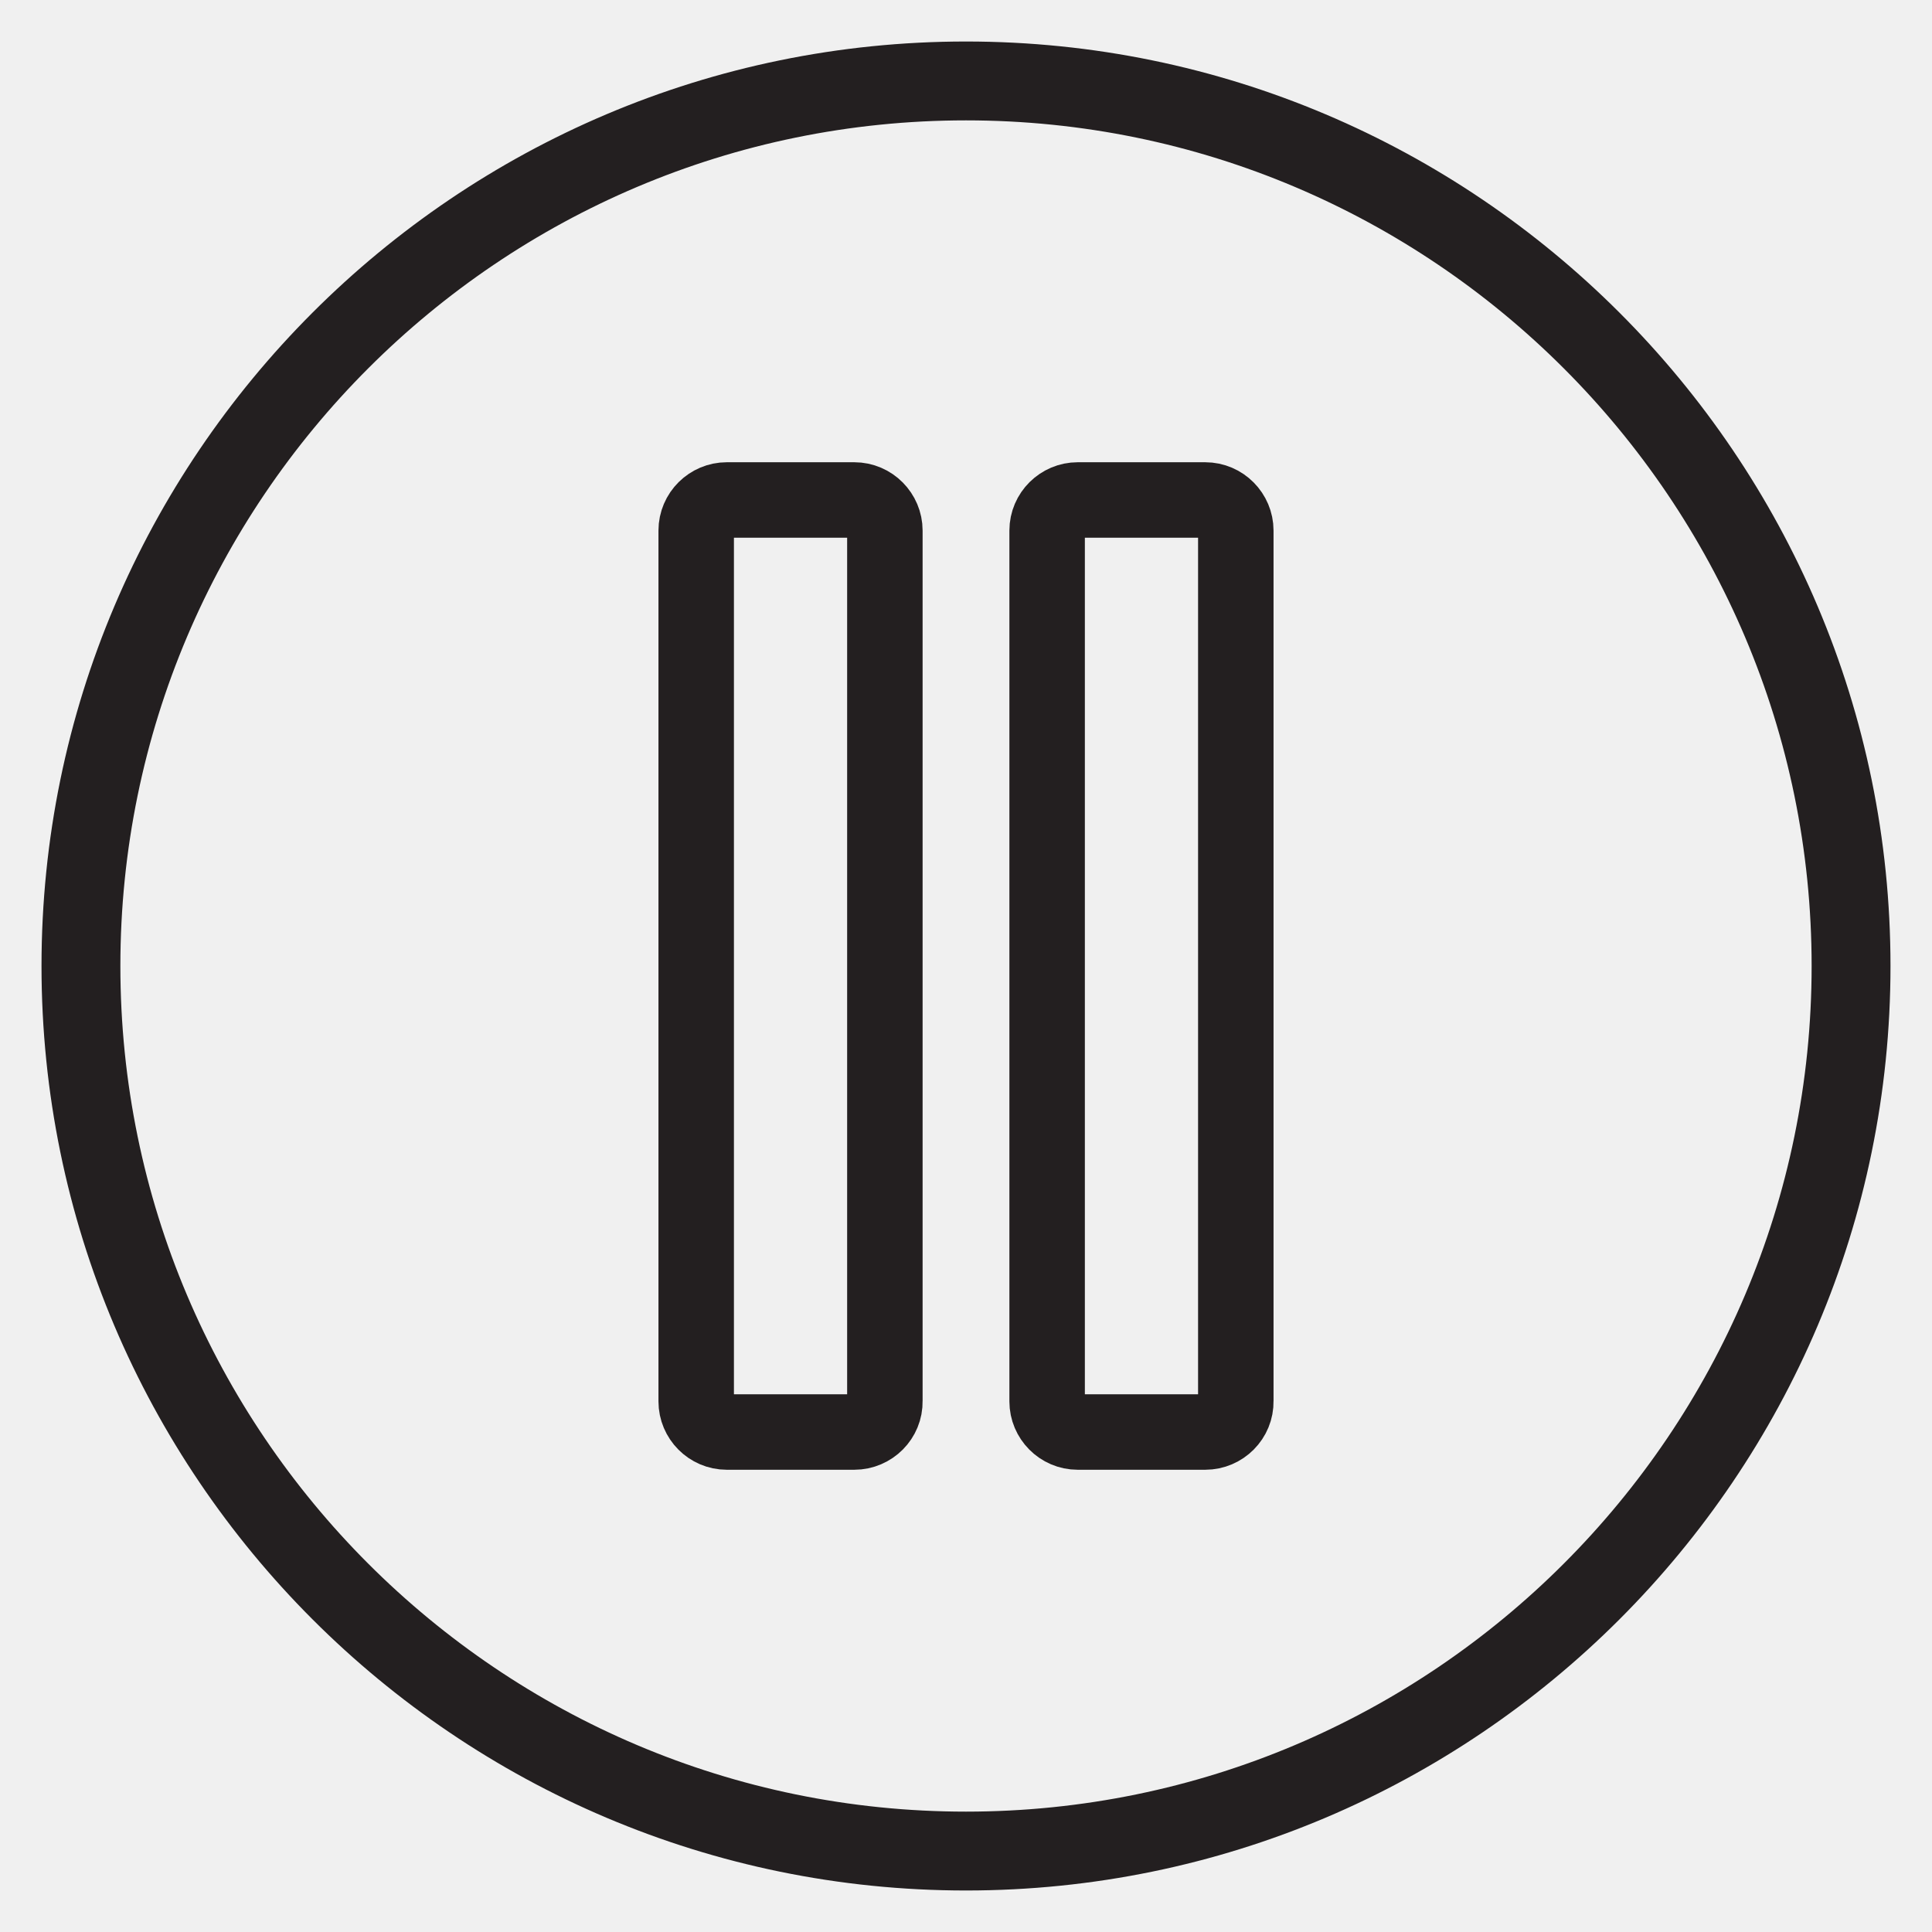
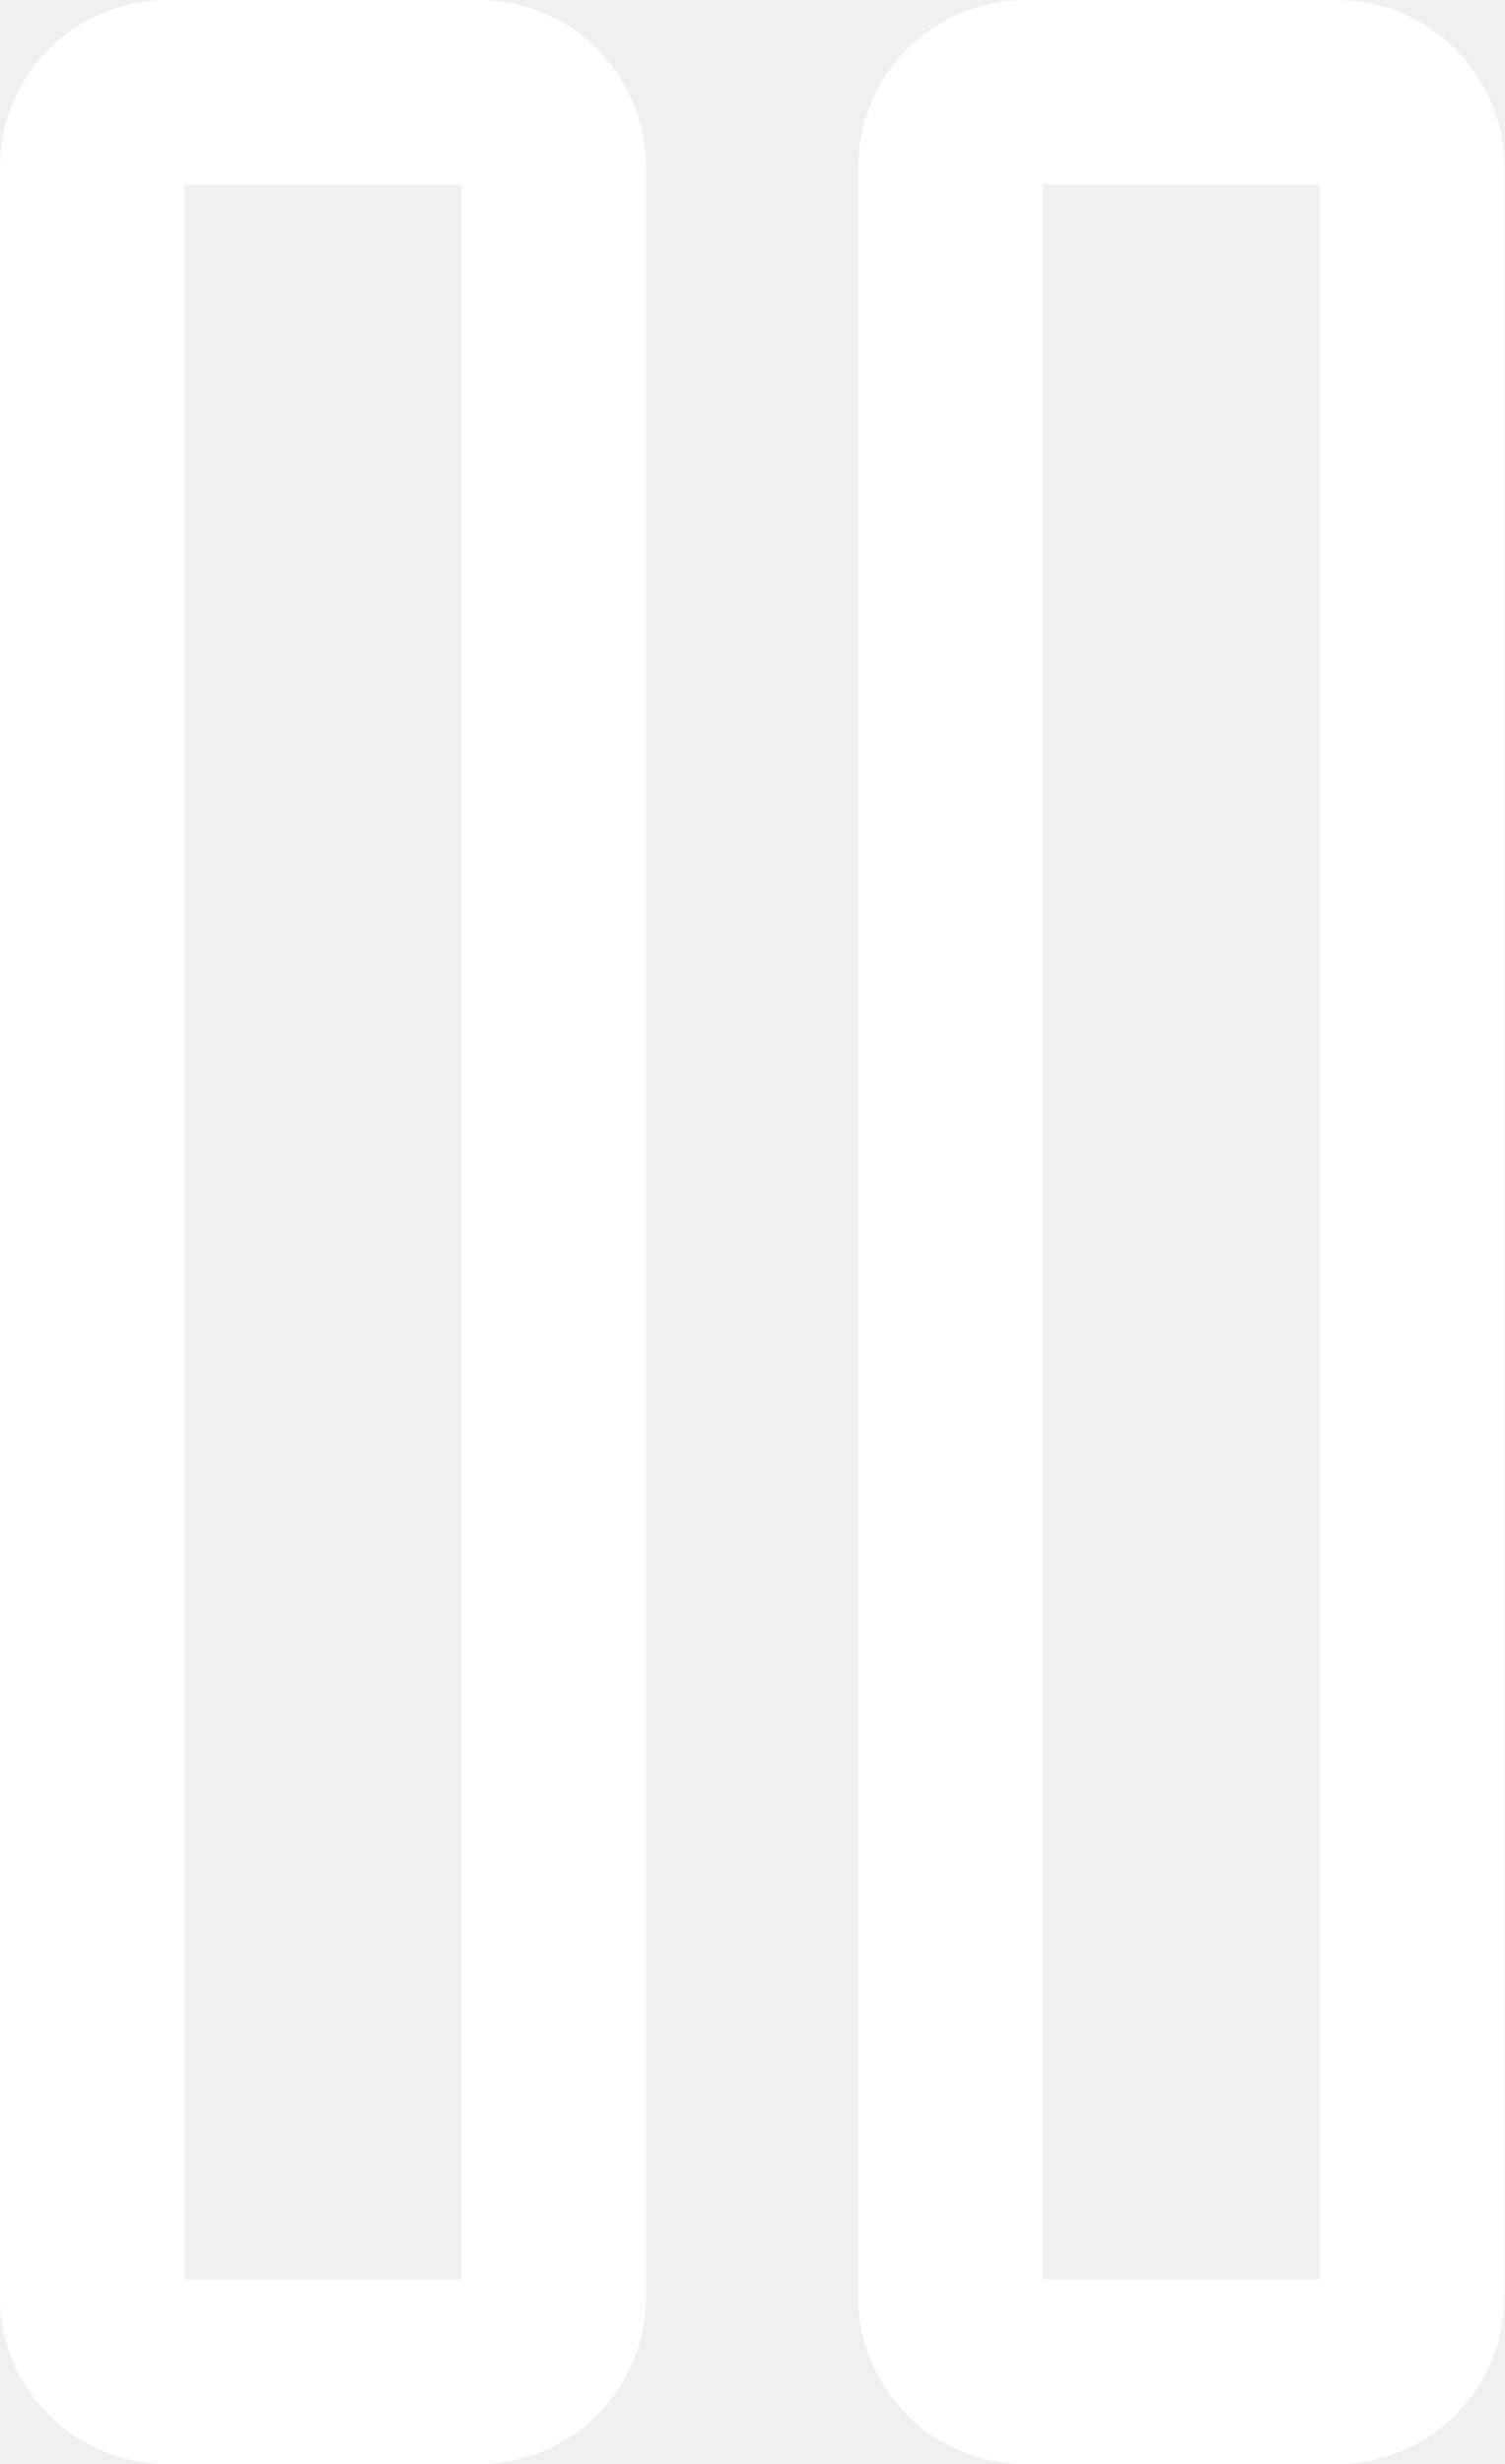
- <svg xmlns="http://www.w3.org/2000/svg" version="1.1" id="Layer_1" x="0px" y="0px" viewBox="-56 57 512 512" style="enable-background:new -56 57 512 512;" xml:space="preserve">
+ <svg xmlns="http://www.w3.org/2000/svg" version="1.1" id="Layer_1" x="0px" y="0px" viewBox="-392.5 948.5 163 267" style="enable-background:new -392.5 948.5 163 267;" xml:space="preserve">
  <style type="text/css">
- 	.st0{fill:#231F20;}
- 	.st1{fill:none;stroke:#231F20;stroke-width:20;stroke-miterlimit:10;}
+ 	.st0{fill:none;stroke:#FFFFFF;stroke-width:20;stroke-miterlimit:10;}
</style>
-   <path class="st0" d="M200,68C64.9,68-45,177.9-45,313S64.9,558,200,558s245-109.9,245-245S335.1,68,200,68z M200,537.1  C76.4,537.1-24.1,436.6-24.1,313S76.4,88.9,200,88.9S424.1,189.4,424.1,313S323.6,537.1,200,537.1z" />
-   <g>
-     <path class="st1" d="M170.4,436.5h-33.8c-4.5,0-8.1-3.7-8.1-8.1V197.6c0-4.5,3.7-8.1,8.1-8.1h33.8c4.5,0,8.1,3.7,8.1,8.1v230.7   C178.6,432.8,174.9,436.5,170.4,436.5z" />
-     <path class="st1" d="M263.4,436.5h-33.8c-4.5,0-8.1-3.7-8.1-8.1V197.6c0-4.5,3.7-8.1,8.1-8.1h33.8c4.5,0,8.1,3.7,8.1,8.1v230.7   C271.6,432.8,267.9,436.5,263.4,436.5z" />
-   </g>
+   <path class="st0" d="M-340.6,1205.5h-33.8c-4.5,0-8.1-3.7-8.1-8.1V966.6c0-4.5,3.7-8.1,8.1-8.1h33.8c4.5,0,8.1,3.7,8.1,8.1v230.7  C-332.4,1201.8-336.1,1205.5-340.6,1205.5z" />
+   <path class="st0" d="M-247.6,1205.5h-33.8c-4.5,0-8.1-3.7-8.1-8.1V966.6c0-4.5,3.7-8.1,8.1-8.1h33.8c4.5,0,8.1,3.7,8.1,8.1v230.7  C-239.4,1201.8-243.1,1205.5-247.6,1205.5z" />
</svg>
